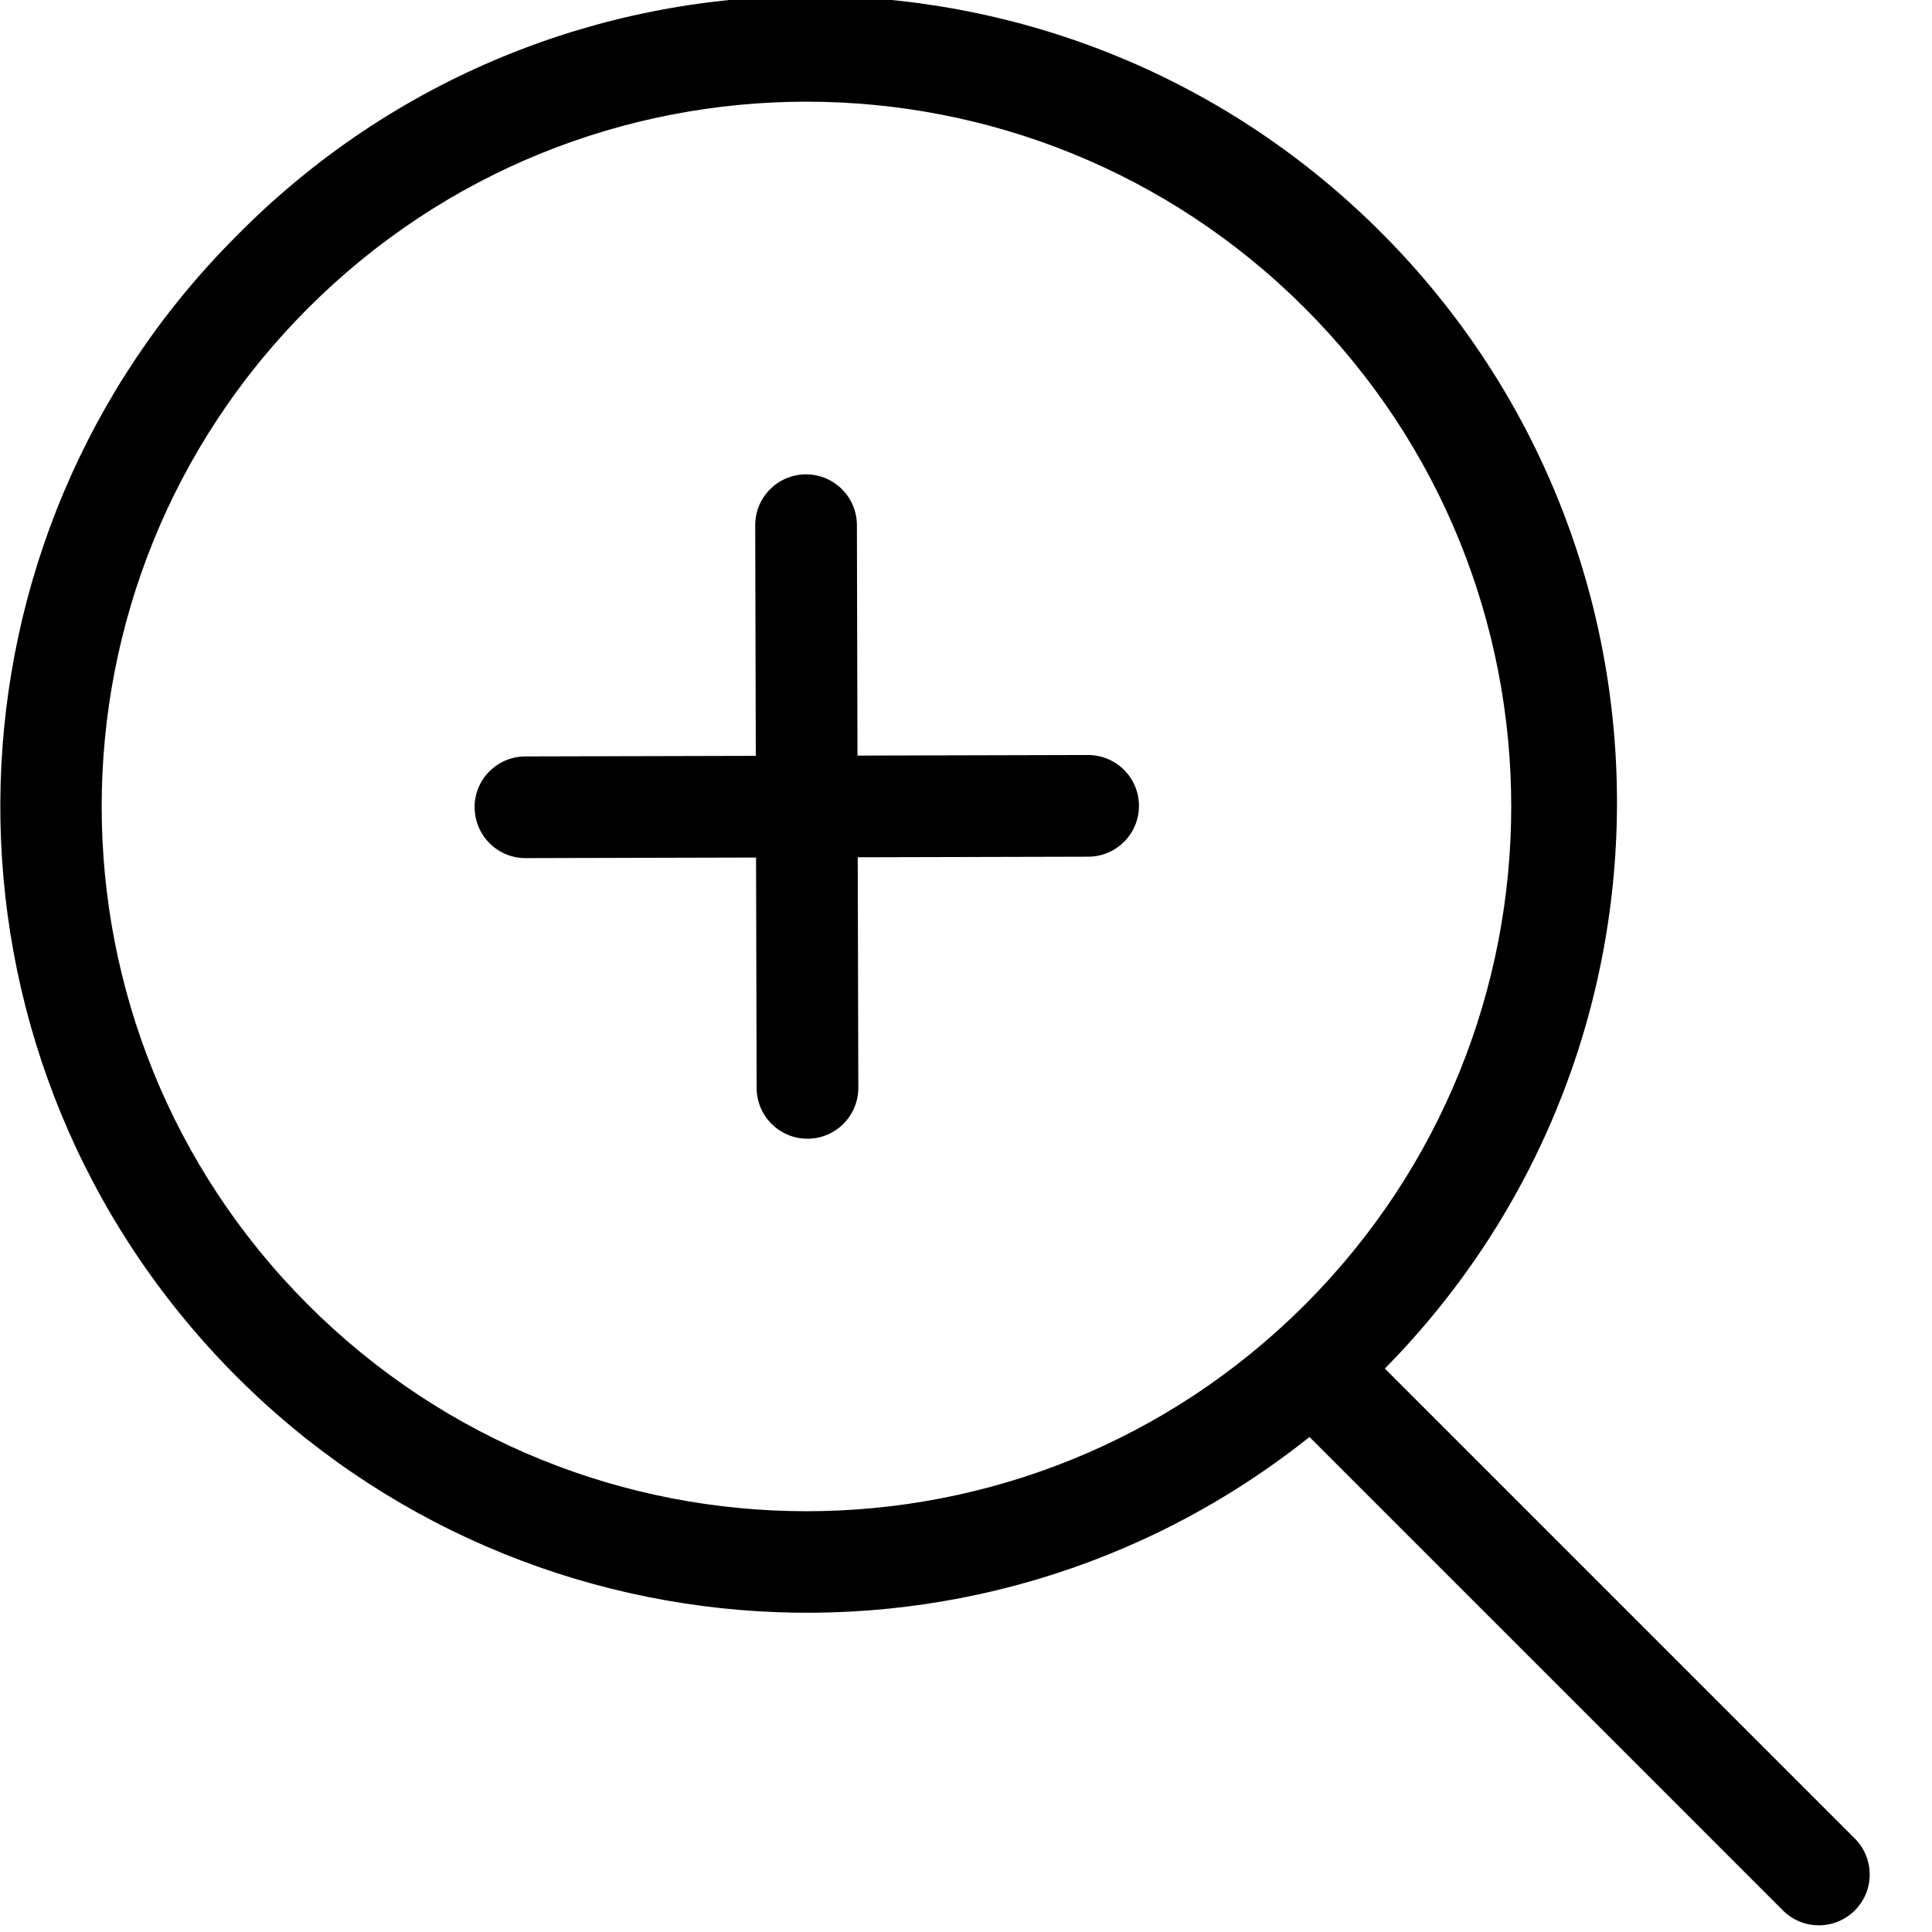
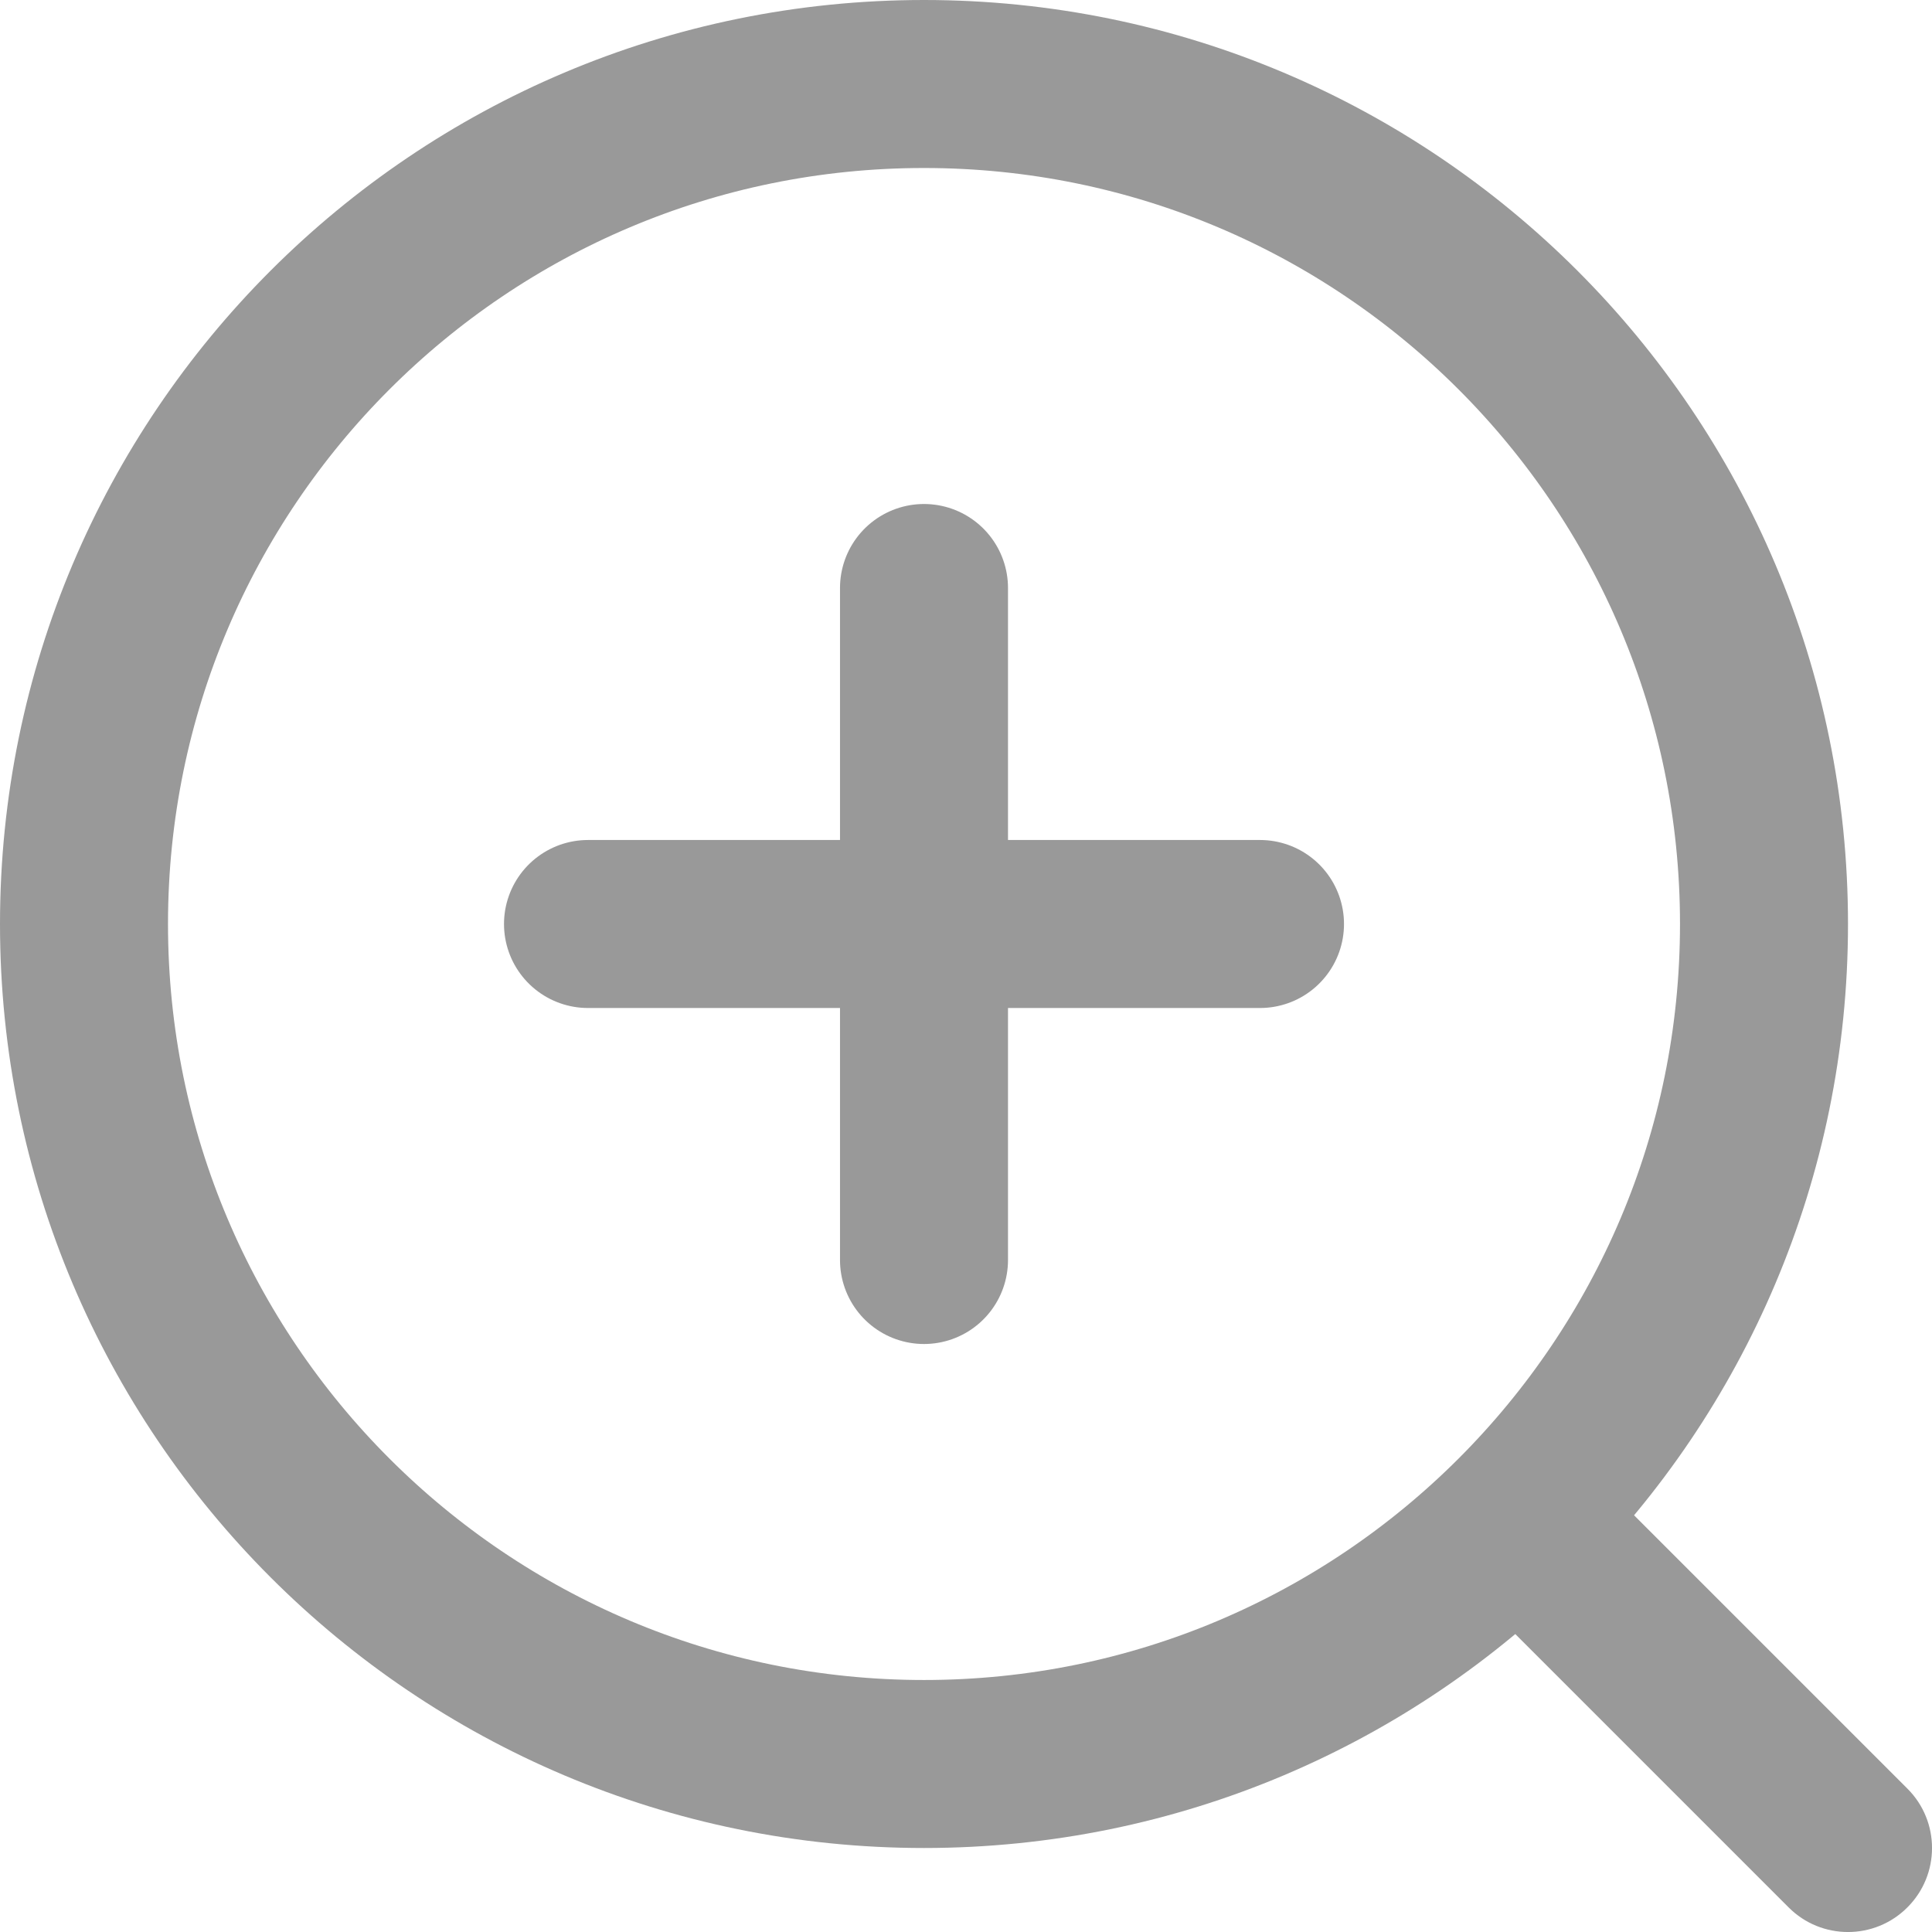
- <svg xmlns="http://www.w3.org/2000/svg" fill="none" class="icon icon-plus" viewBox="0 0 19 19">
-   <path fill="currentColor" fill-rule="evenodd" d="M4.667 7.94a.5.5 0 0 1 .499-.501l5.534-.014a.5.5 0 1 1 .002 1l-5.534.014a.5.5 0 0 1-.5-.5" clip-rule="evenodd" />
-   <path fill="currentColor" fill-rule="evenodd" d="M7.926 4.665a.5.5 0 0 1 .501.498l.014 5.534a.5.5 0 1 1-1 .003l-.014-5.534a.5.5 0 0 1 .499-.501" clip-rule="evenodd" />
-   <path fill="currentColor" fill-rule="evenodd" d="M12.832 3.03a6.931 6.931 0 1 0-9.802 9.802 6.931 6.931 0 0 0 9.802-9.802M2.323 2.323a7.931 7.931 0 0 1 11.296 11.136l4.628 4.628a.5.5 0 0 1-.707.707l-4.662-4.662A7.932 7.932 0 0 1 2.323 2.323" clip-rule="evenodd" />
+ <svg xmlns="http://www.w3.org/2000/svg" class="icon icon-plus" width="23" height="23" viewBox="0 0 23 23" fill="none">
+   <path d="M21.293 22.707C21.683 23.098 22.317 23.098 22.707 22.707C23.098 22.317 23.098 21.683 22.707 21.293L21.293 22.707ZM22.707 21.293L18.707 17.293L17.293 18.707L21.293 22.707L22.707 21.293Z" fill="#999999" />
+   <circle cx="11" cy="11" r="10" stroke="#999999" stroke-width="2" />
+   <path d="M15 11L7 11" stroke="#999999" stroke-width="2" stroke-linecap="round" stroke-linejoin="round" />
+   <path d="M11 7L11 15" stroke="#999999" stroke-width="2" stroke-linecap="round" stroke-linejoin="round" />
</svg>
